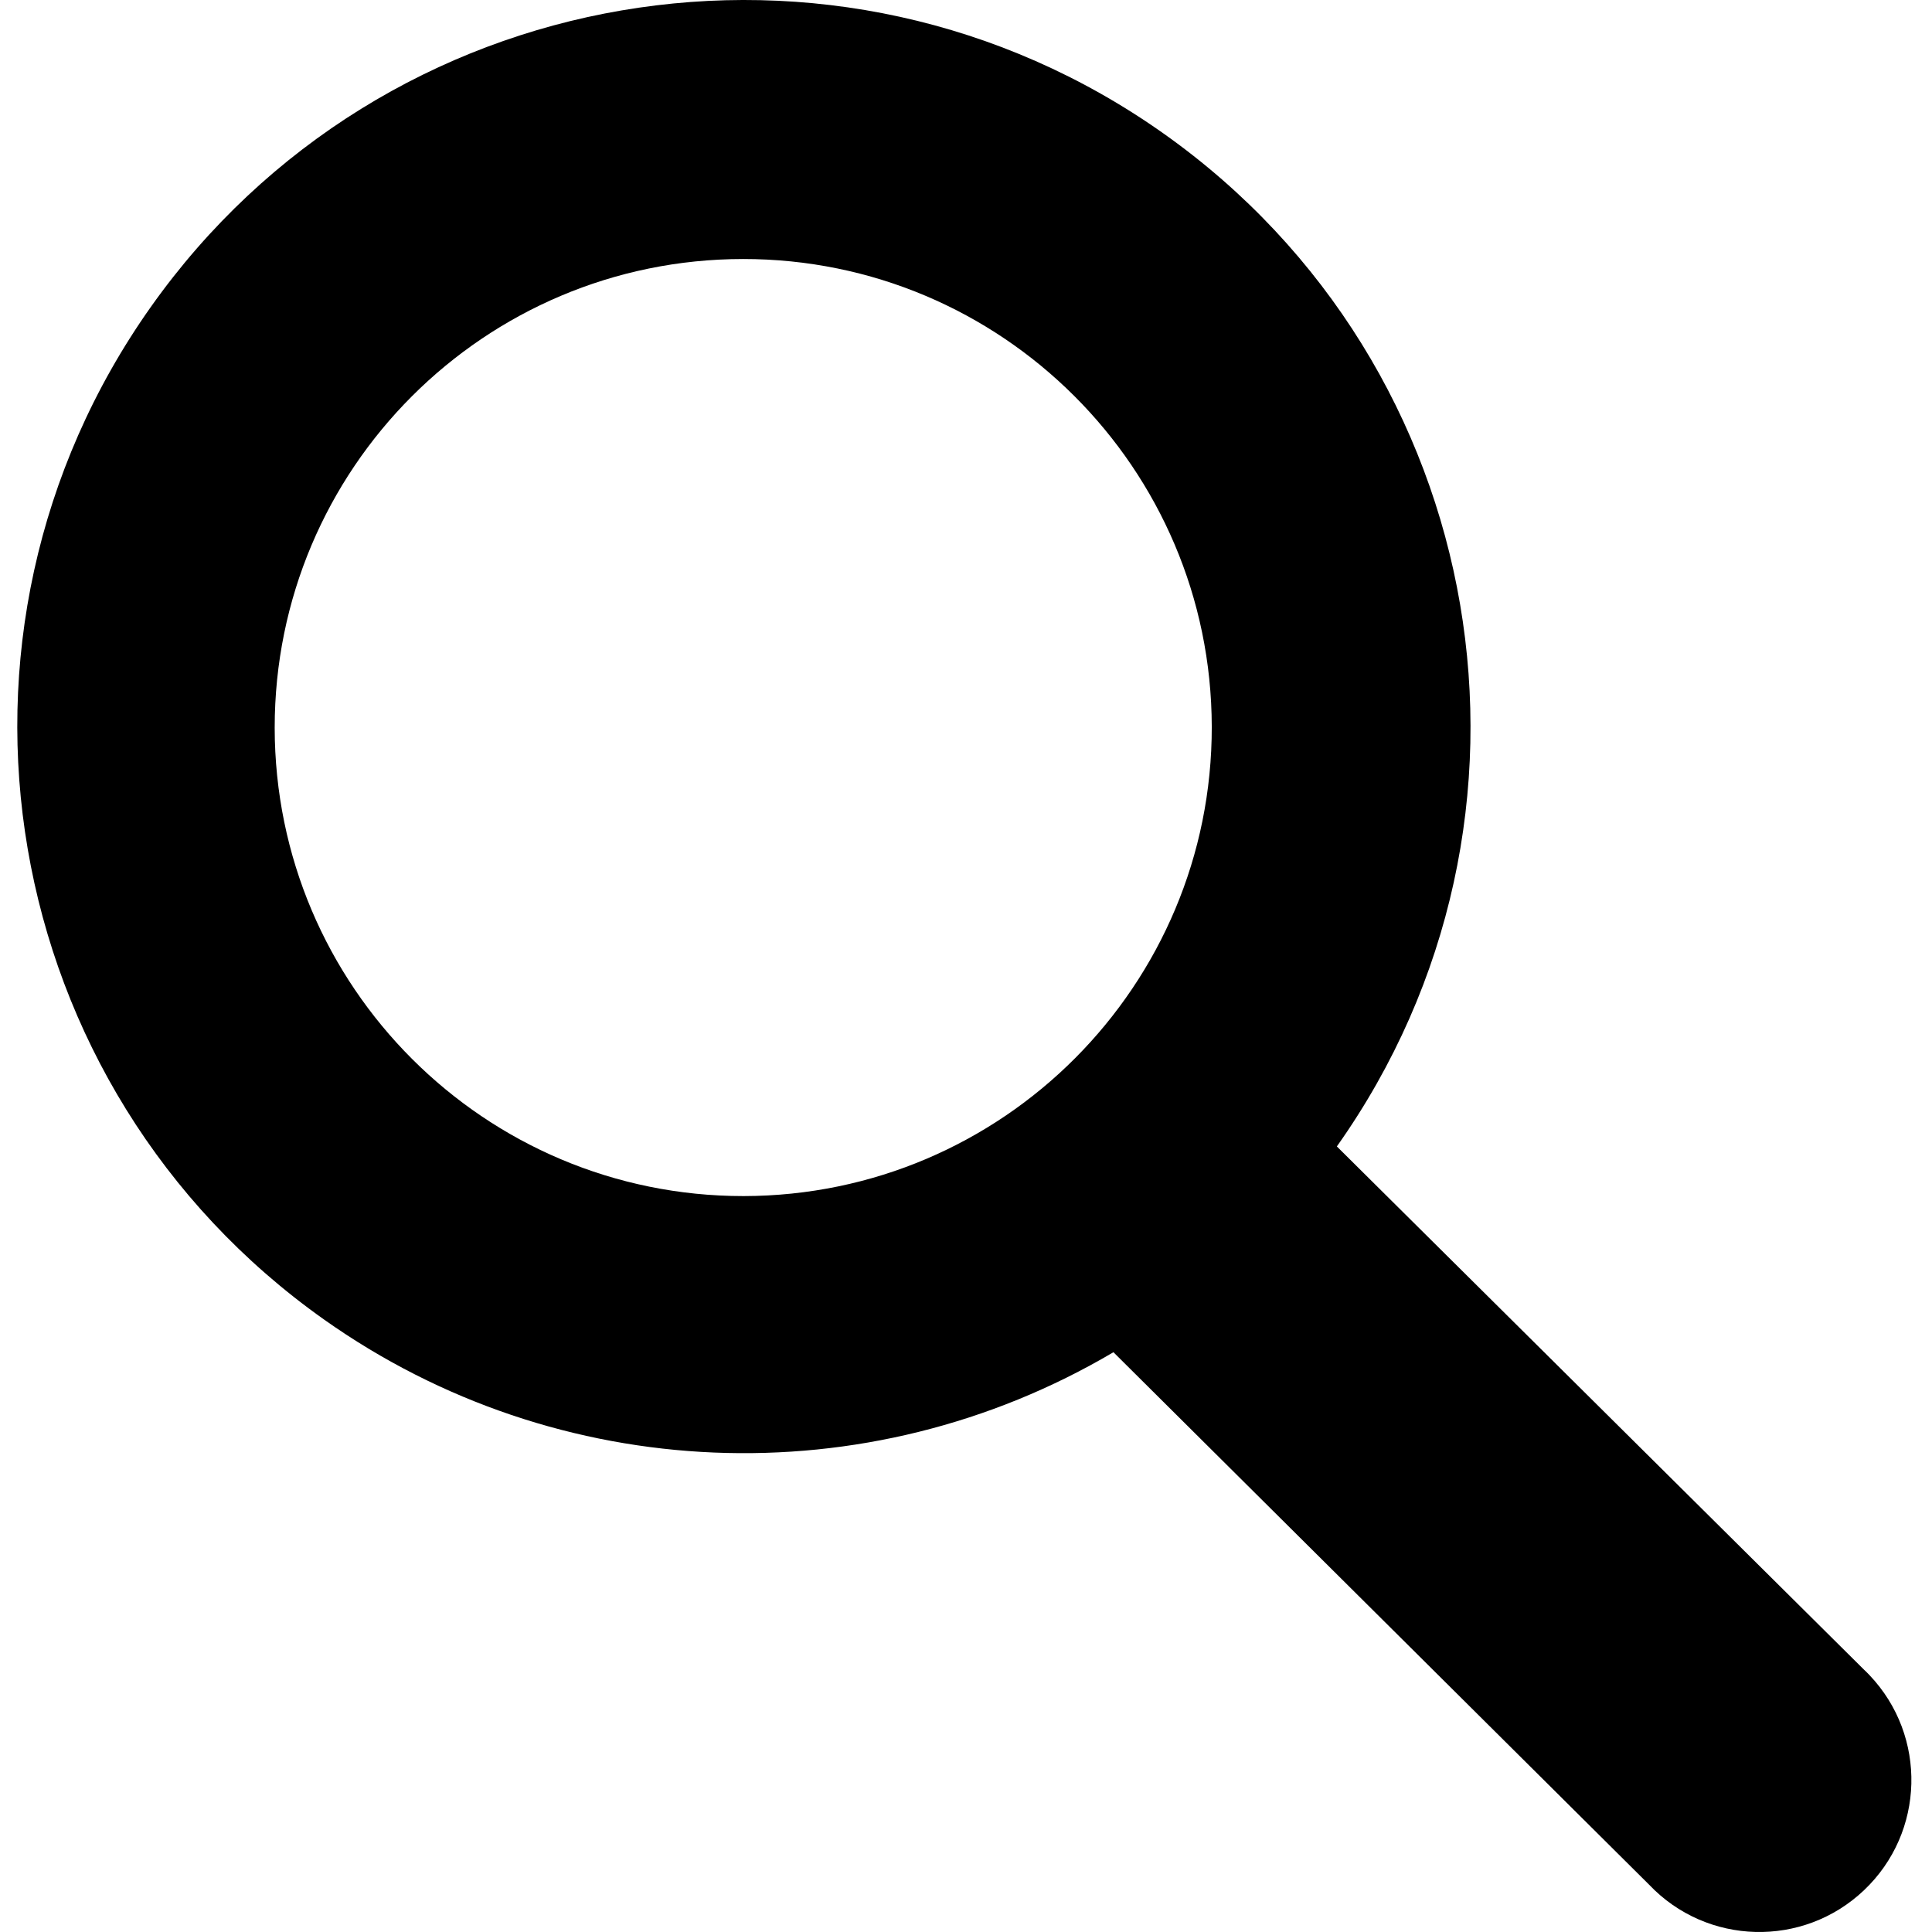
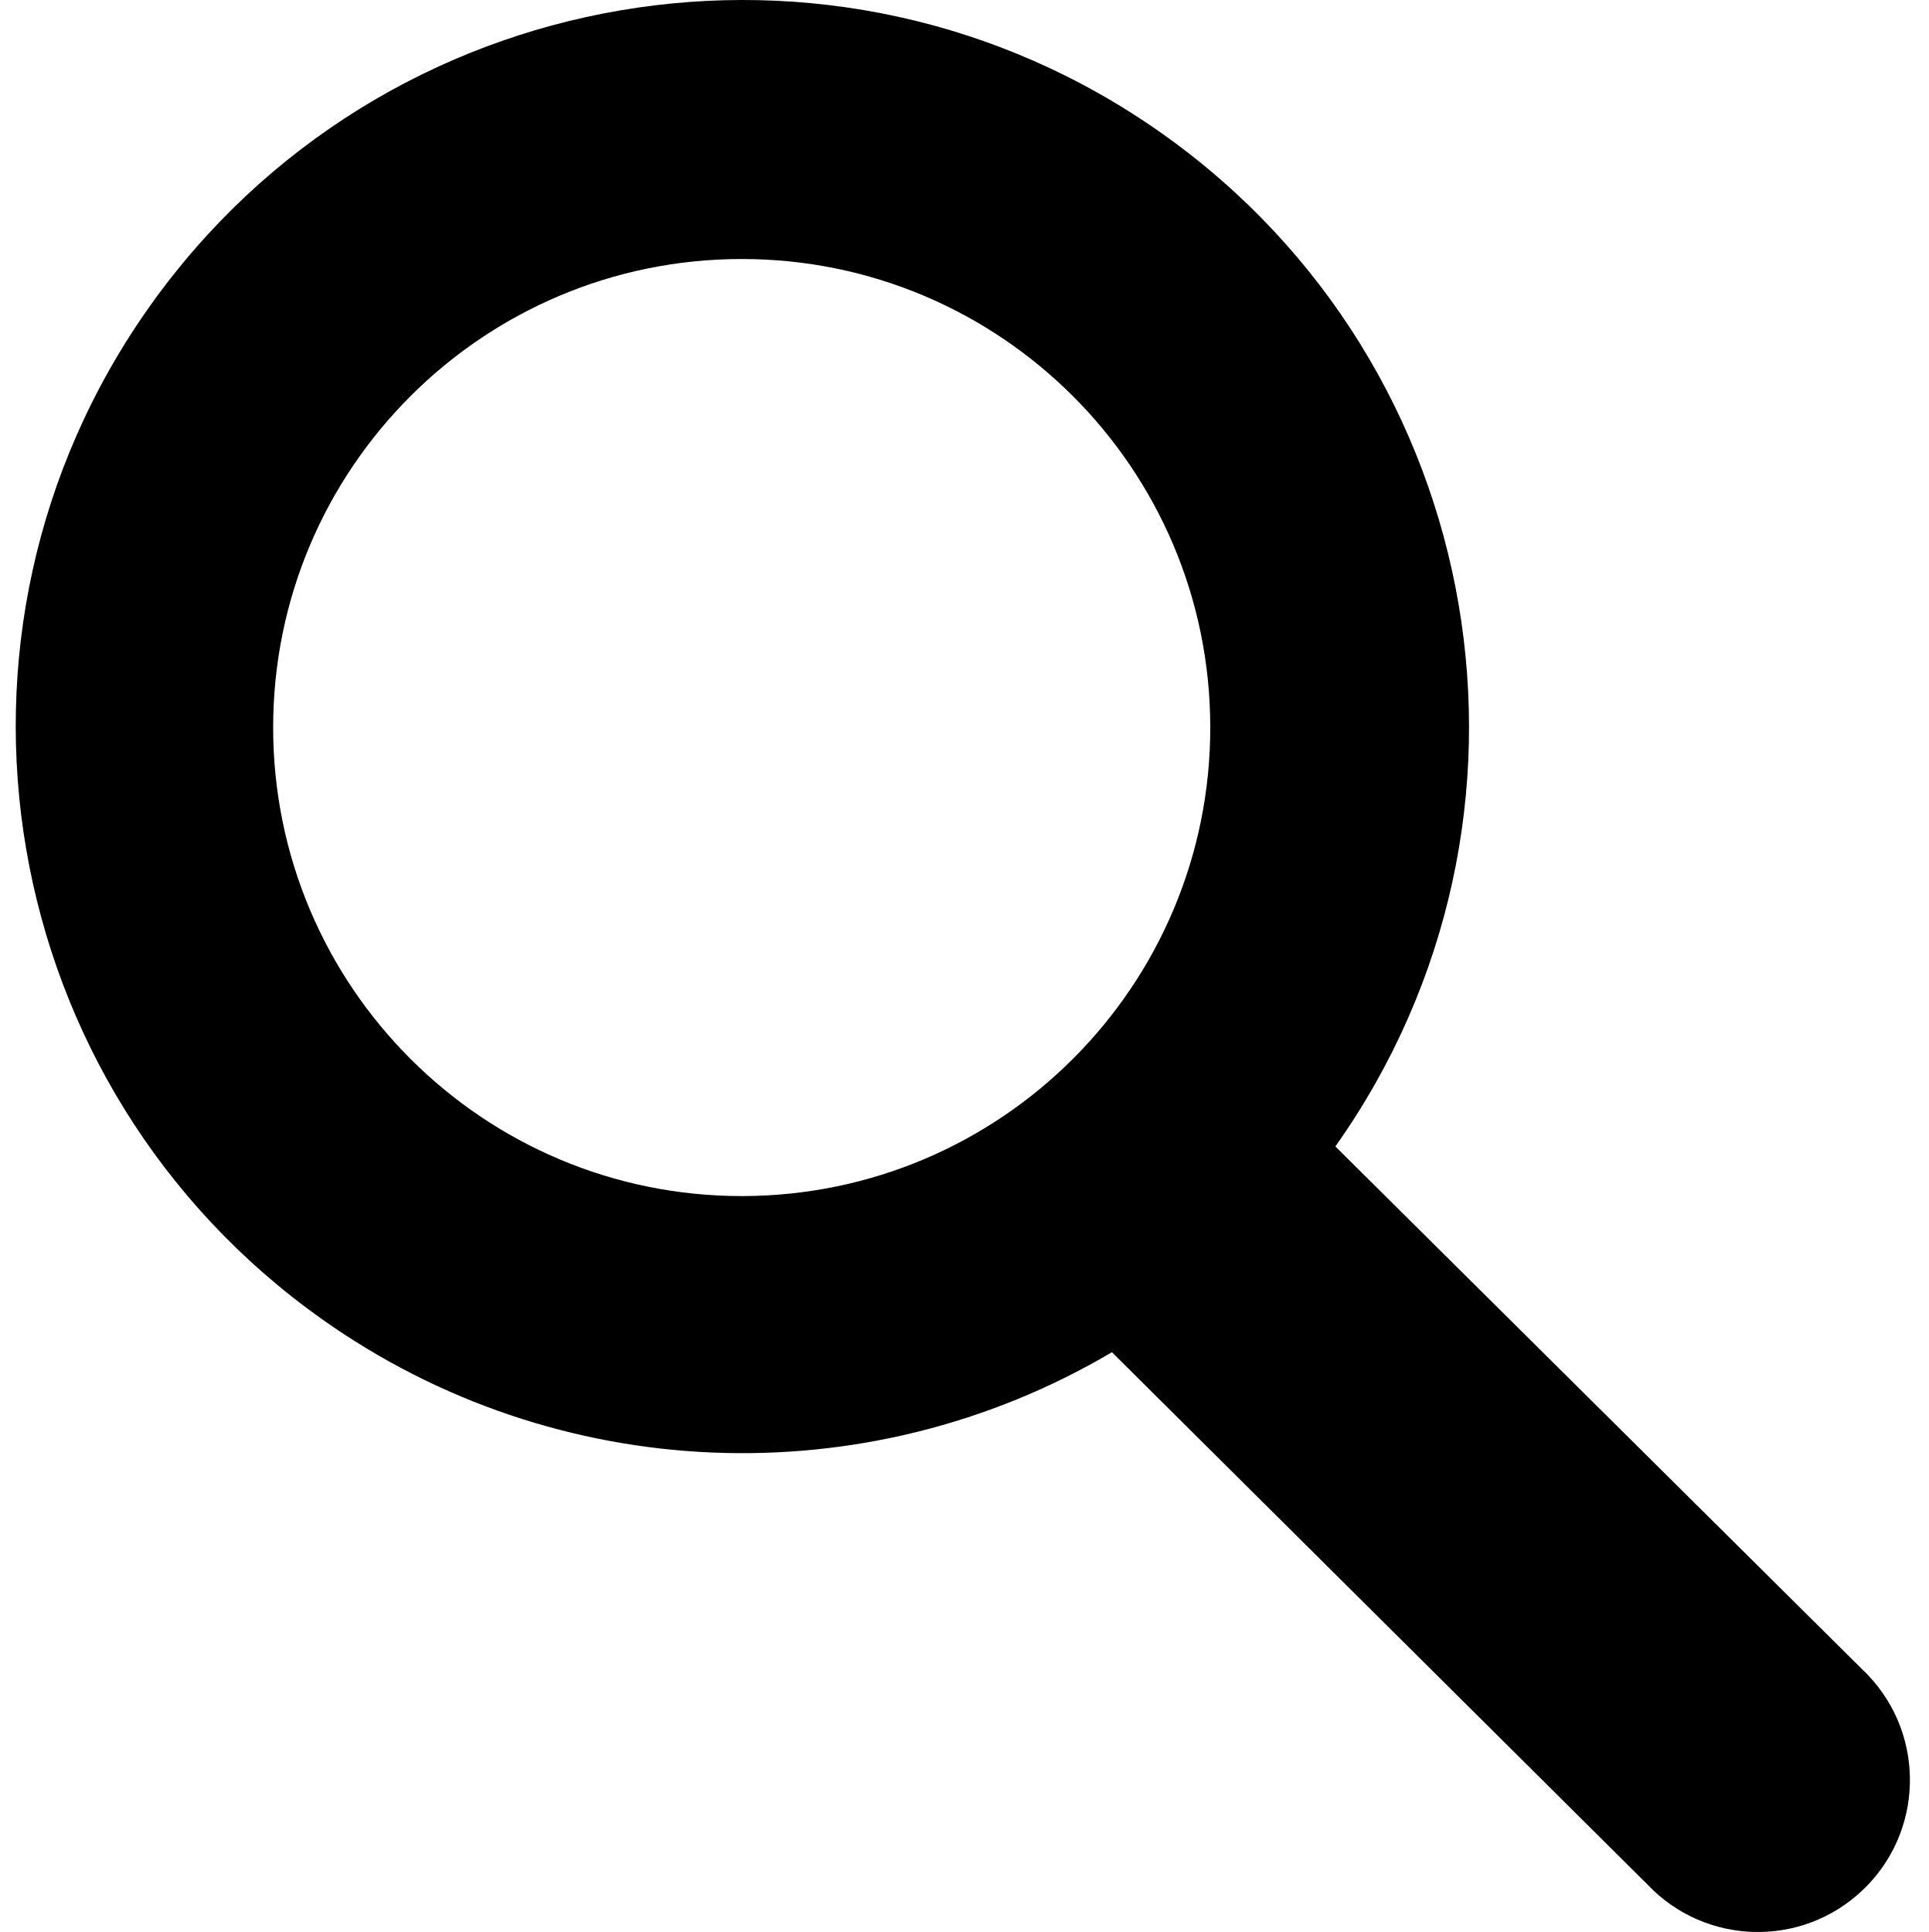
- <svg xmlns="http://www.w3.org/2000/svg" height="136pt" version="1.1" viewBox="-1 0 136 136.219" width="136pt">
+ <svg xmlns="http://www.w3.org/2000/svg" version="1.1" viewBox="-1 0 136 136.219">
  <g id="surface1">
    <path d="M 93.148 80.832 C 109.5 57.742 104.031 25.77 80.941 9.422 C 57.852 -6.926 25.879 -1.461 9.531 21.633 C -6.816 44.723 -1.352 76.691 21.742 93.039 C 38.223 104.707 60.012 105.605 77.395 95.34 L 115.164 132.883 C 119.242 137.176 126.027 137.348 130.32 133.27 C 134.613 129.195 134.785 122.41 130.711 118.117 C 130.582 117.98 130.457 117.855 130.32 117.727 Z M 51.309 84.332 C 33.062 84.336 18.27 69.555 18.258 51.309 C 18.254 33.062 33.035 18.27 51.285 18.262 C 69.508 18.254 84.293 33.012 84.328 51.234 C 84.359 69.484 69.586 84.301 51.332 84.332 C 51.324 84.332 51.32 84.332 51.309 84.332 Z M 51.309 84.332 " style=" stroke:none;fill-rule:nonzero;fill:rgb(0%,0%,0%);fill-opacity:1;" />
  </g>
</svg>
